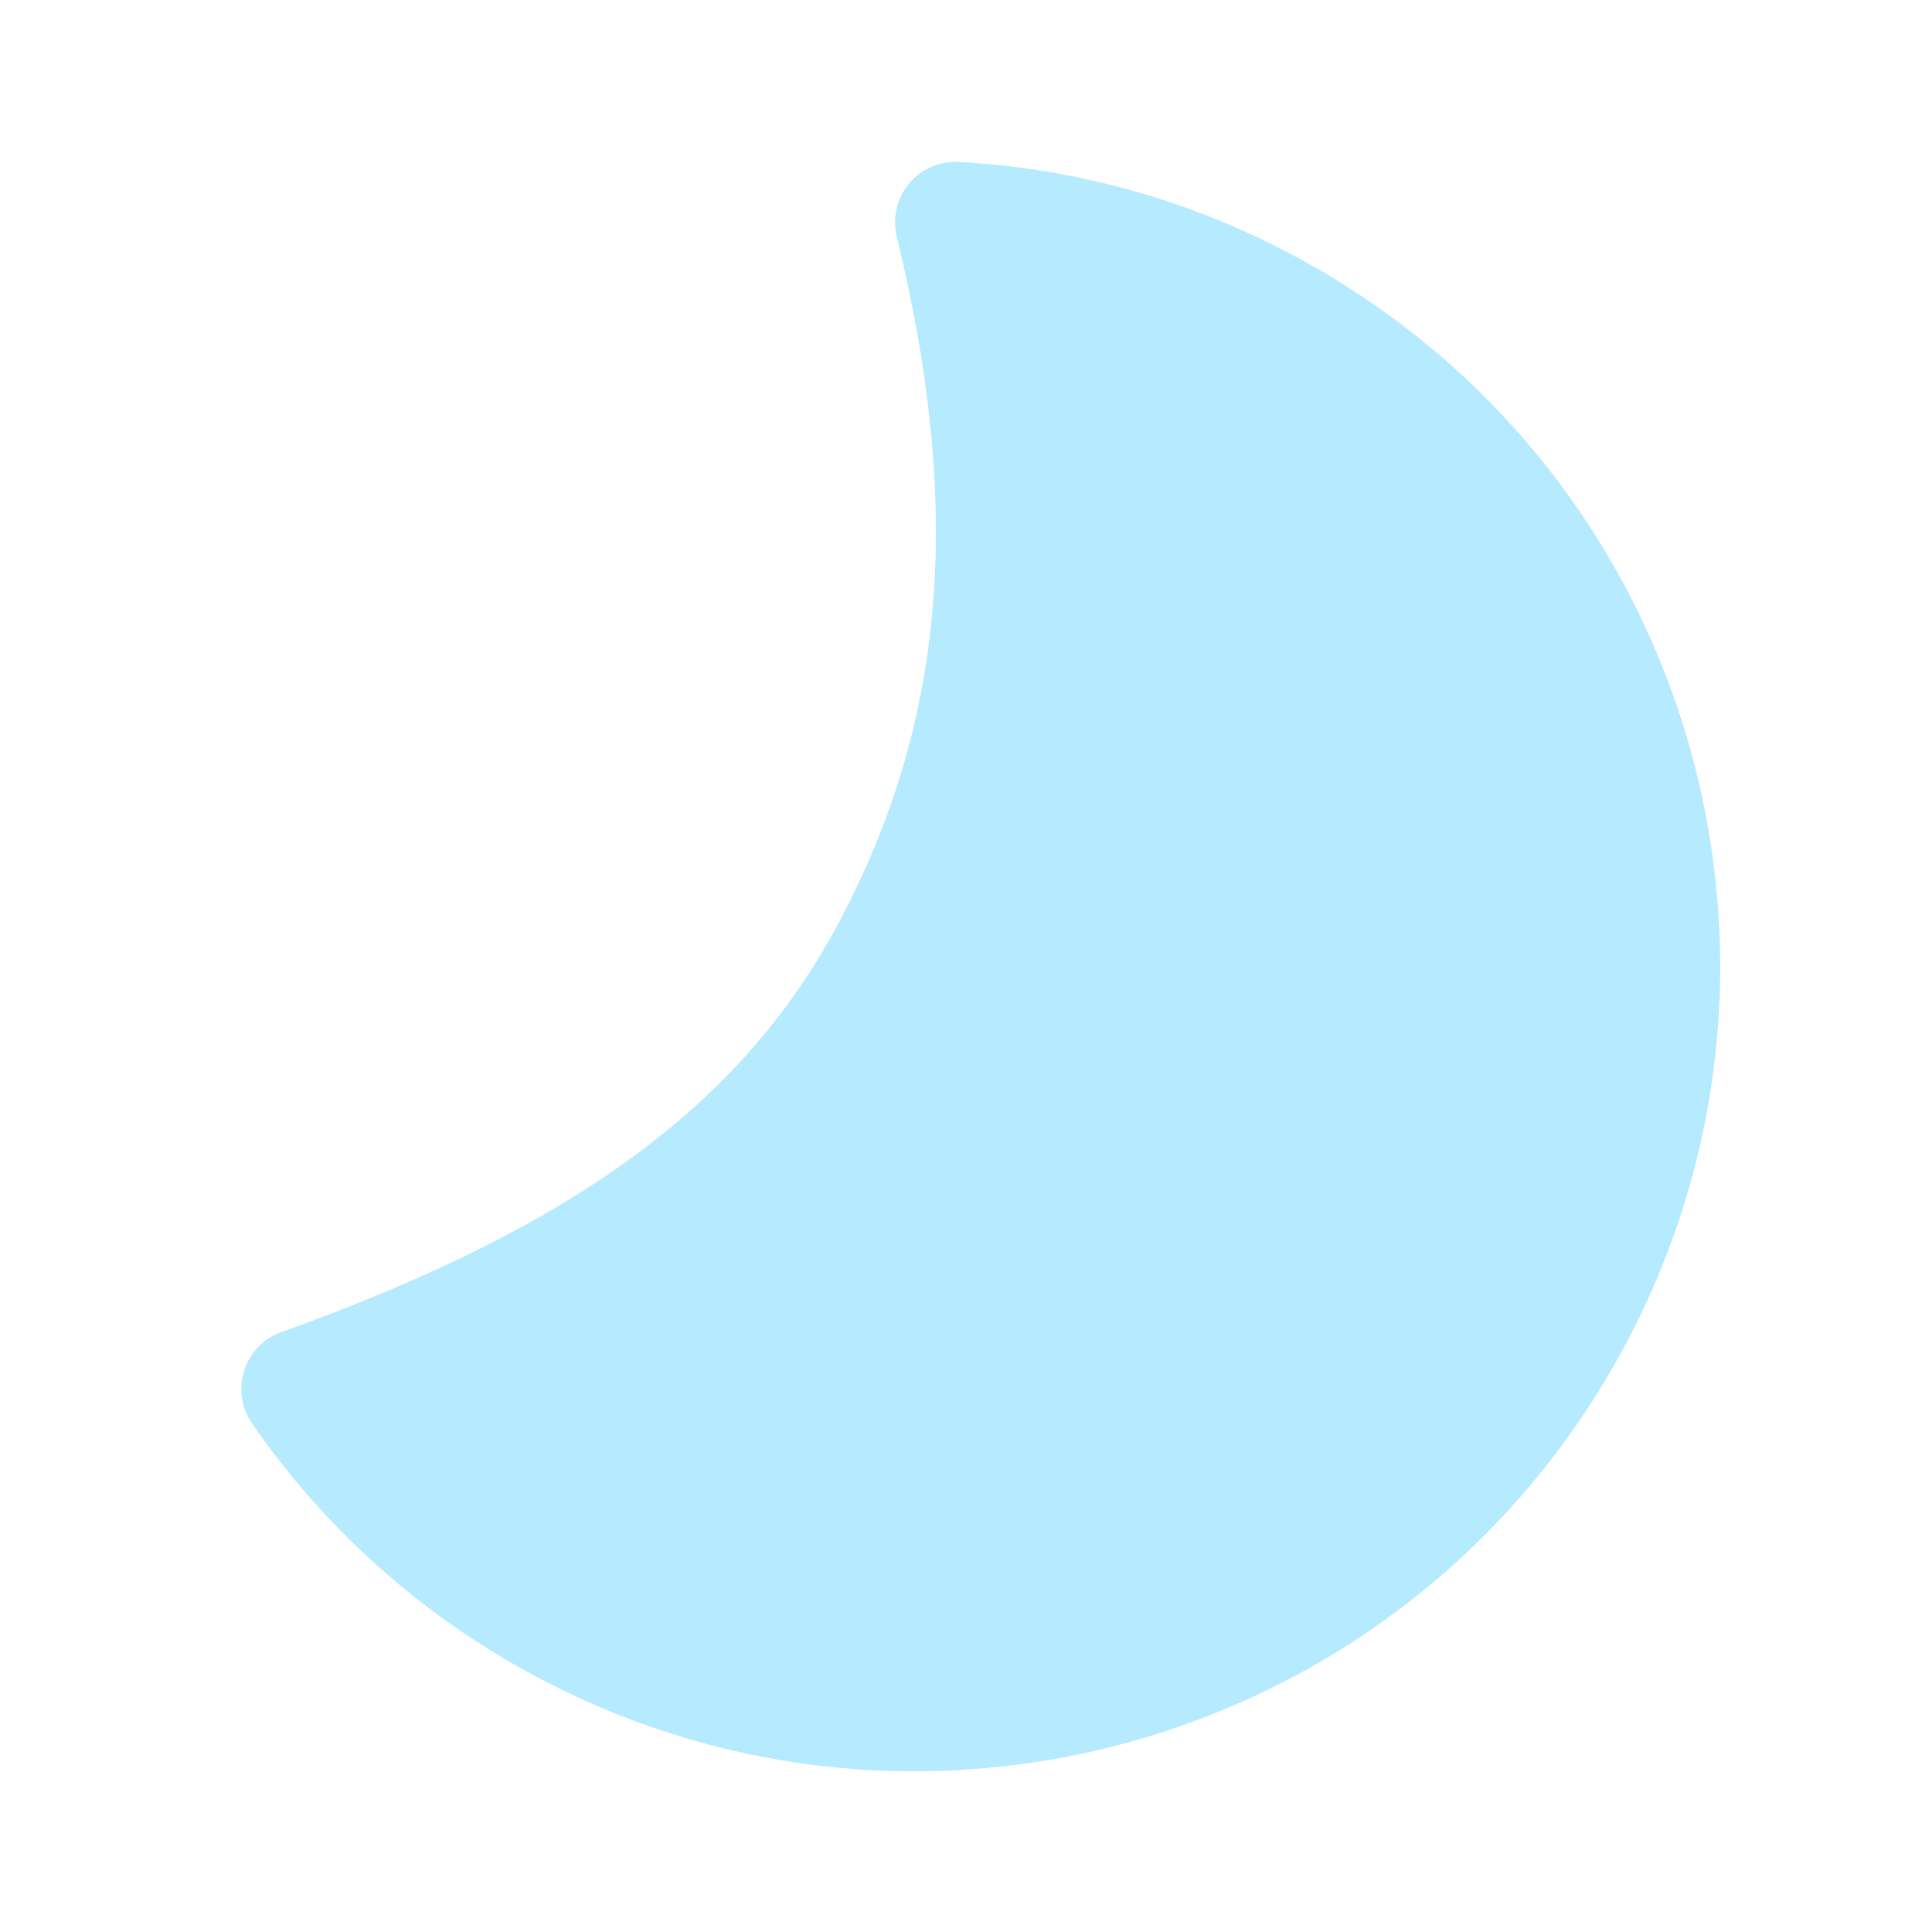
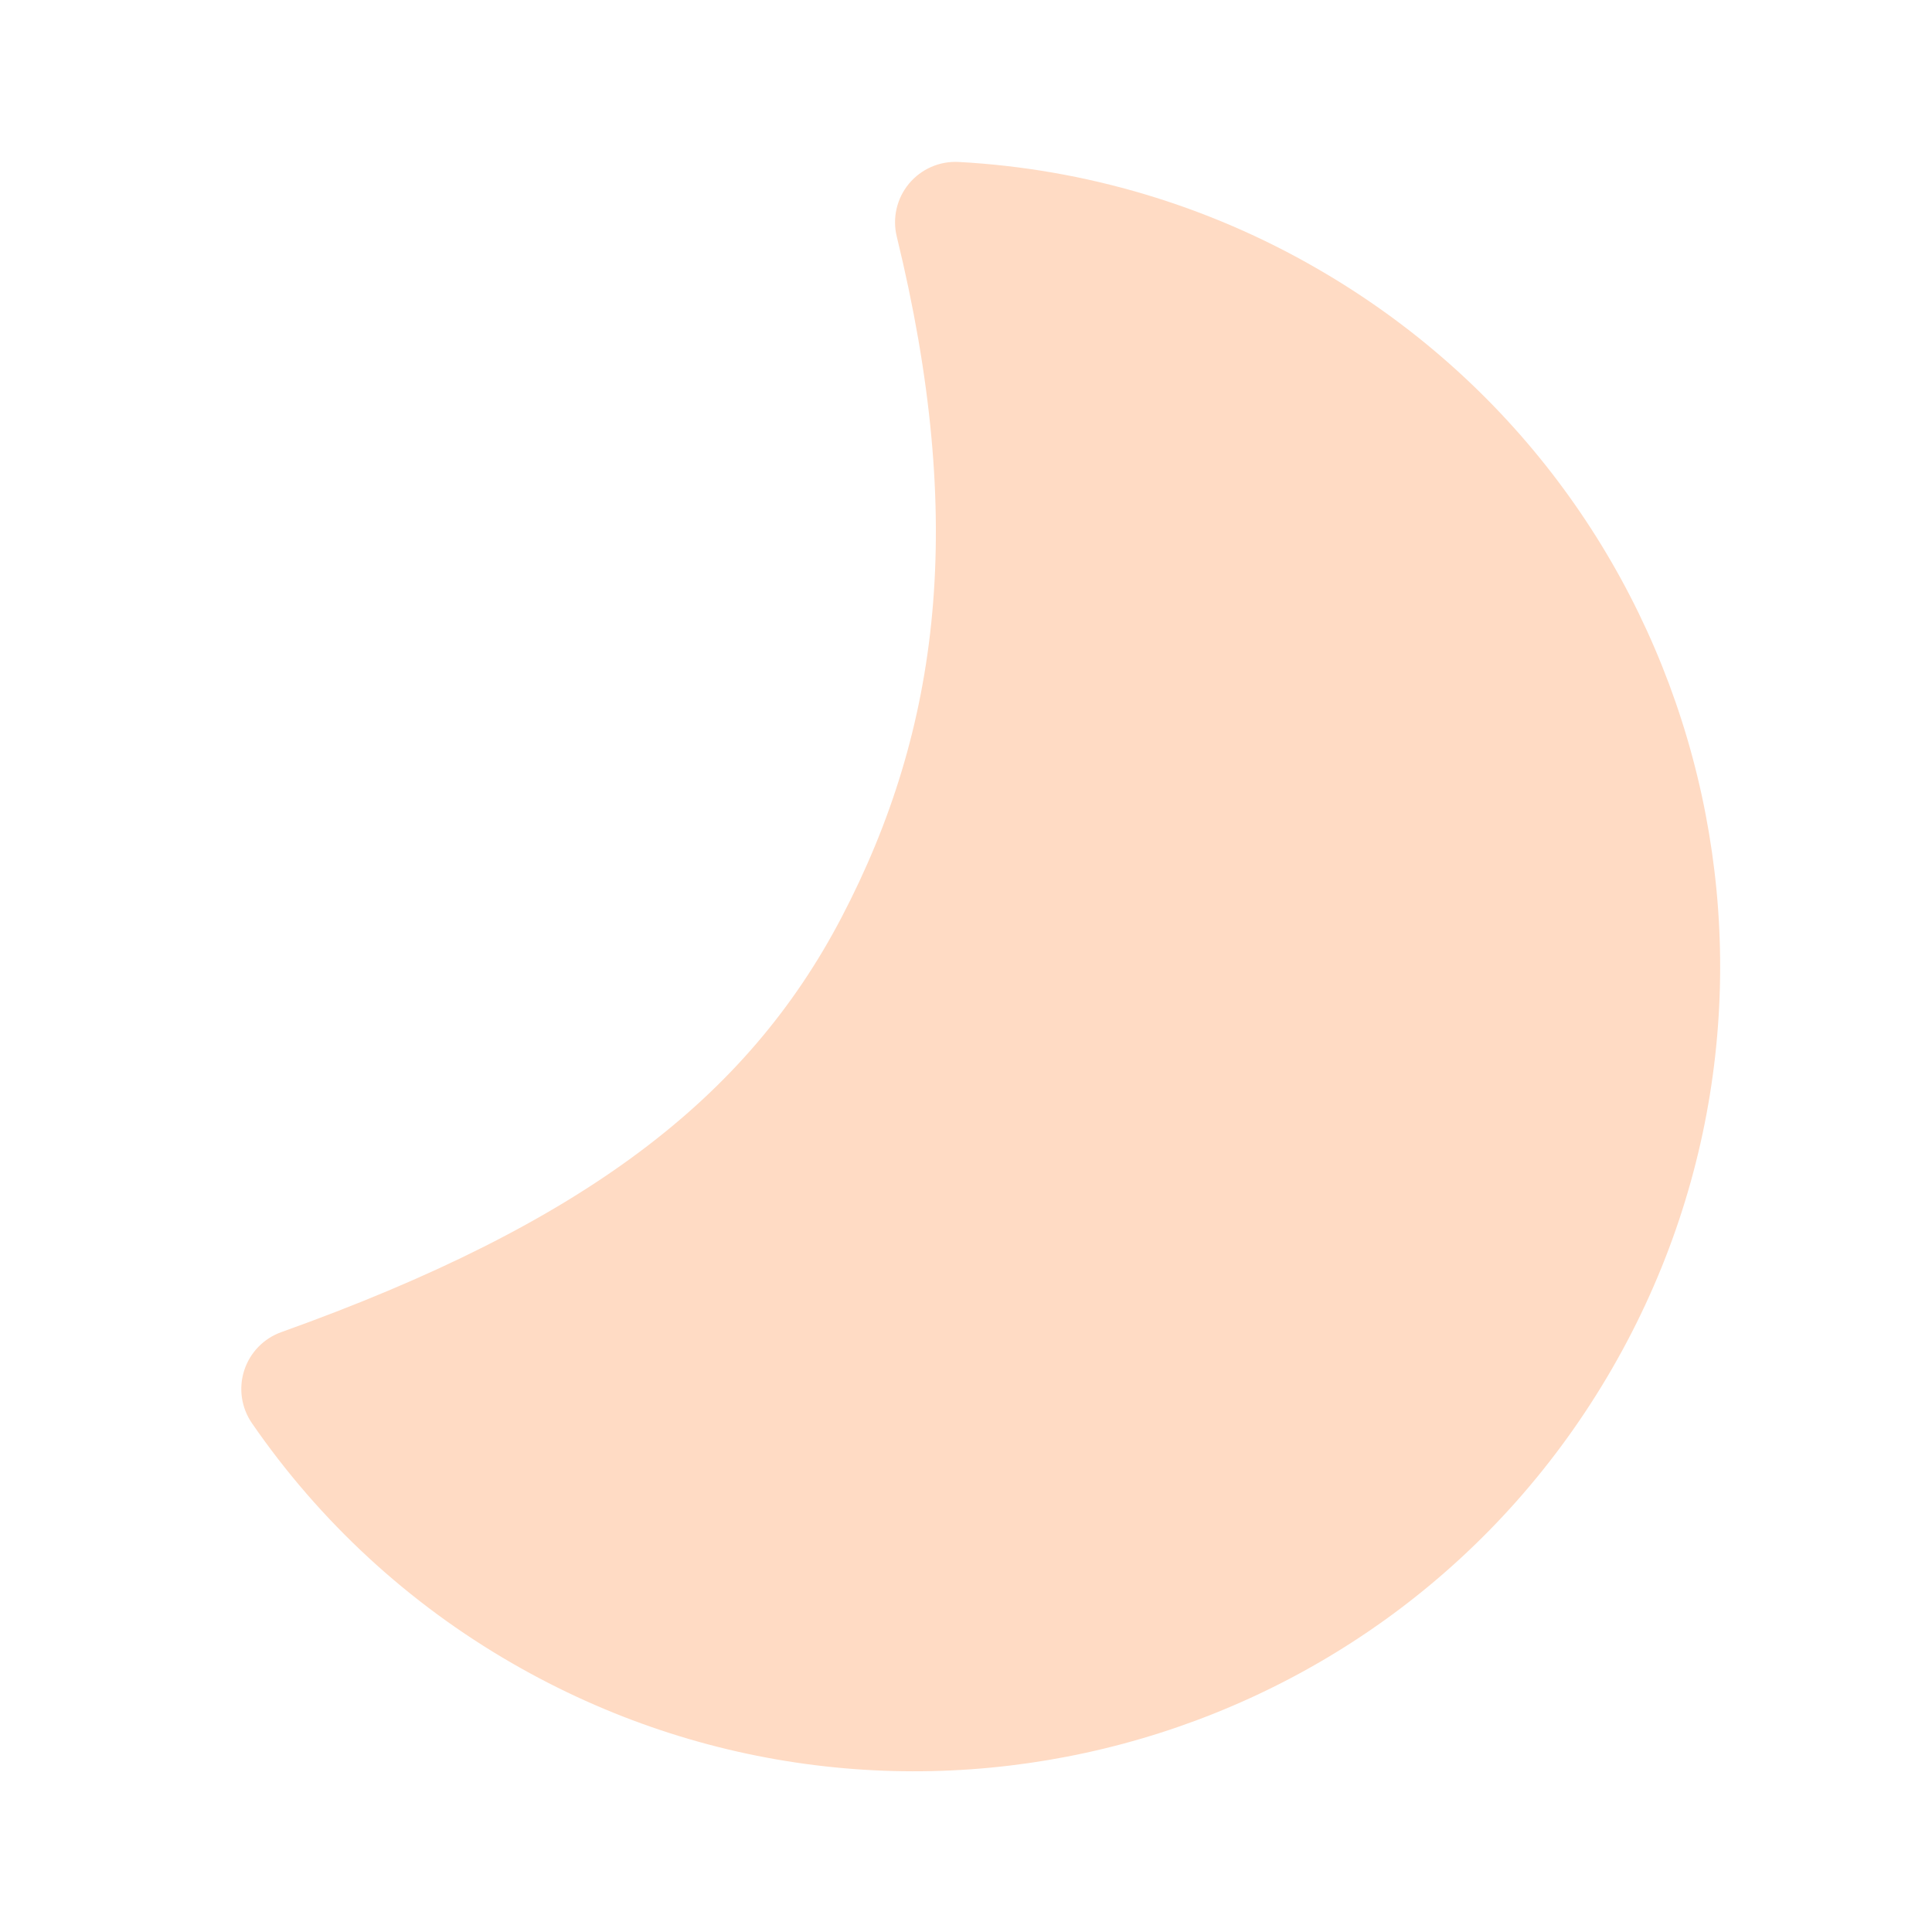
<svg xmlns="http://www.w3.org/2000/svg" width="24" height="24" fill="none" viewBox="0 0 24 24">
-   <path d="M20.026 17.001c-2.762 4.784-8.879 6.423-13.663 3.661A9.965 9.965 0 0 1 3.13 17.68a.75.75 0 0 1 .365-1.132c3.767-1.348 5.785-2.91 6.956-5.146 1.232-2.353 1.551-4.93.689-8.463a.75.75 0 0 1 .769-.927 9.961 9.961 0 0 1 4.457 1.327c4.784 2.762 6.423 8.879 3.66 13.662Z" fill="#b5eaff" />
+   <path d="M20.026 17.001c-2.762 4.784-8.879 6.423-13.663 3.661A9.965 9.965 0 0 1 3.13 17.68a.75.75 0 0 1 .365-1.132c3.767-1.348 5.785-2.91 6.956-5.146 1.232-2.353 1.551-4.93.689-8.463a.75.75 0 0 1 .769-.927 9.961 9.961 0 0 1 4.457 1.327c4.784 2.762 6.423 8.879 3.66 13.662Z" fill="#ffdbc4" />
</svg>
